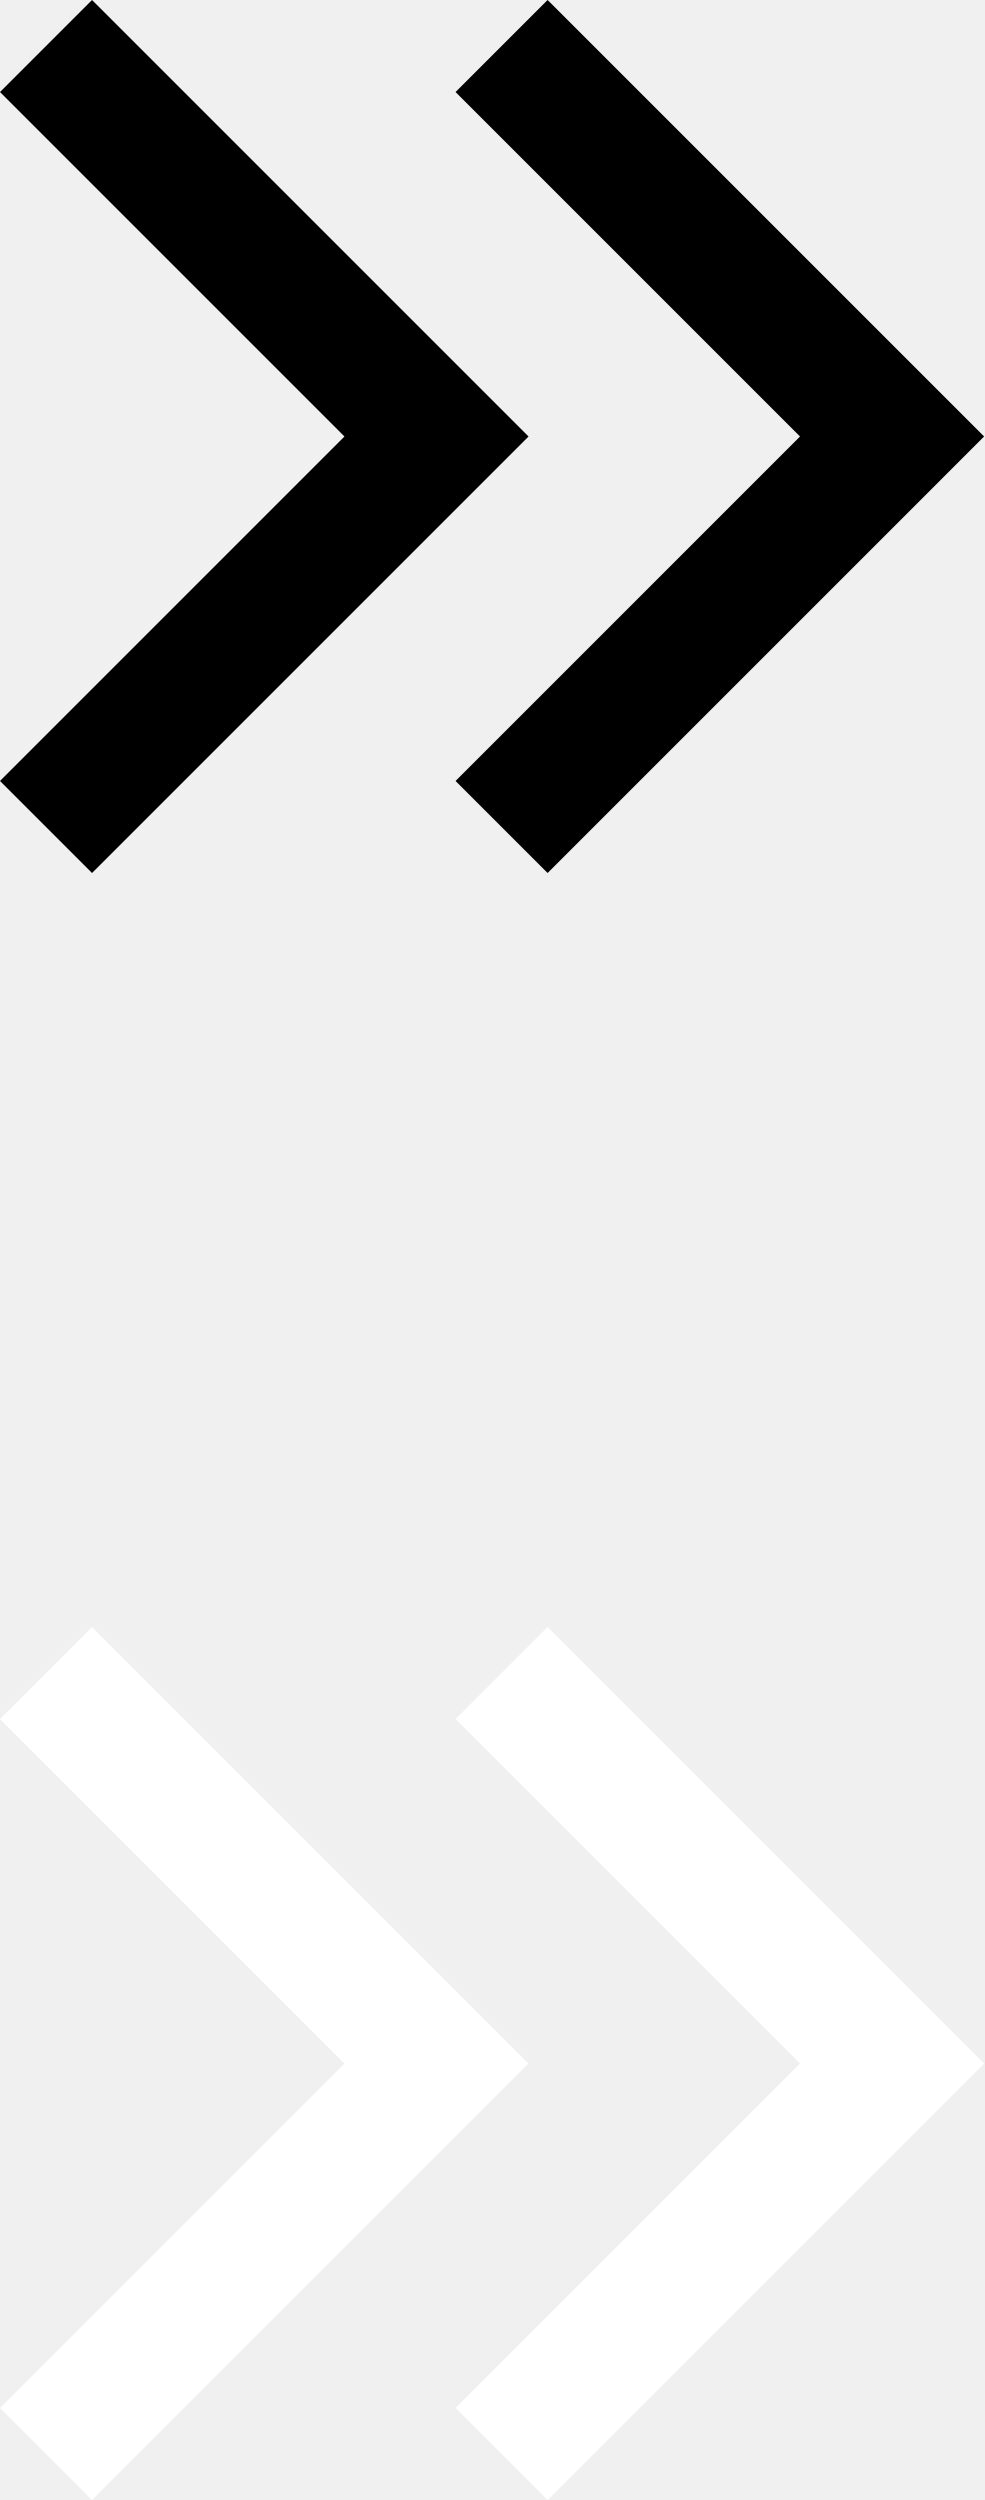
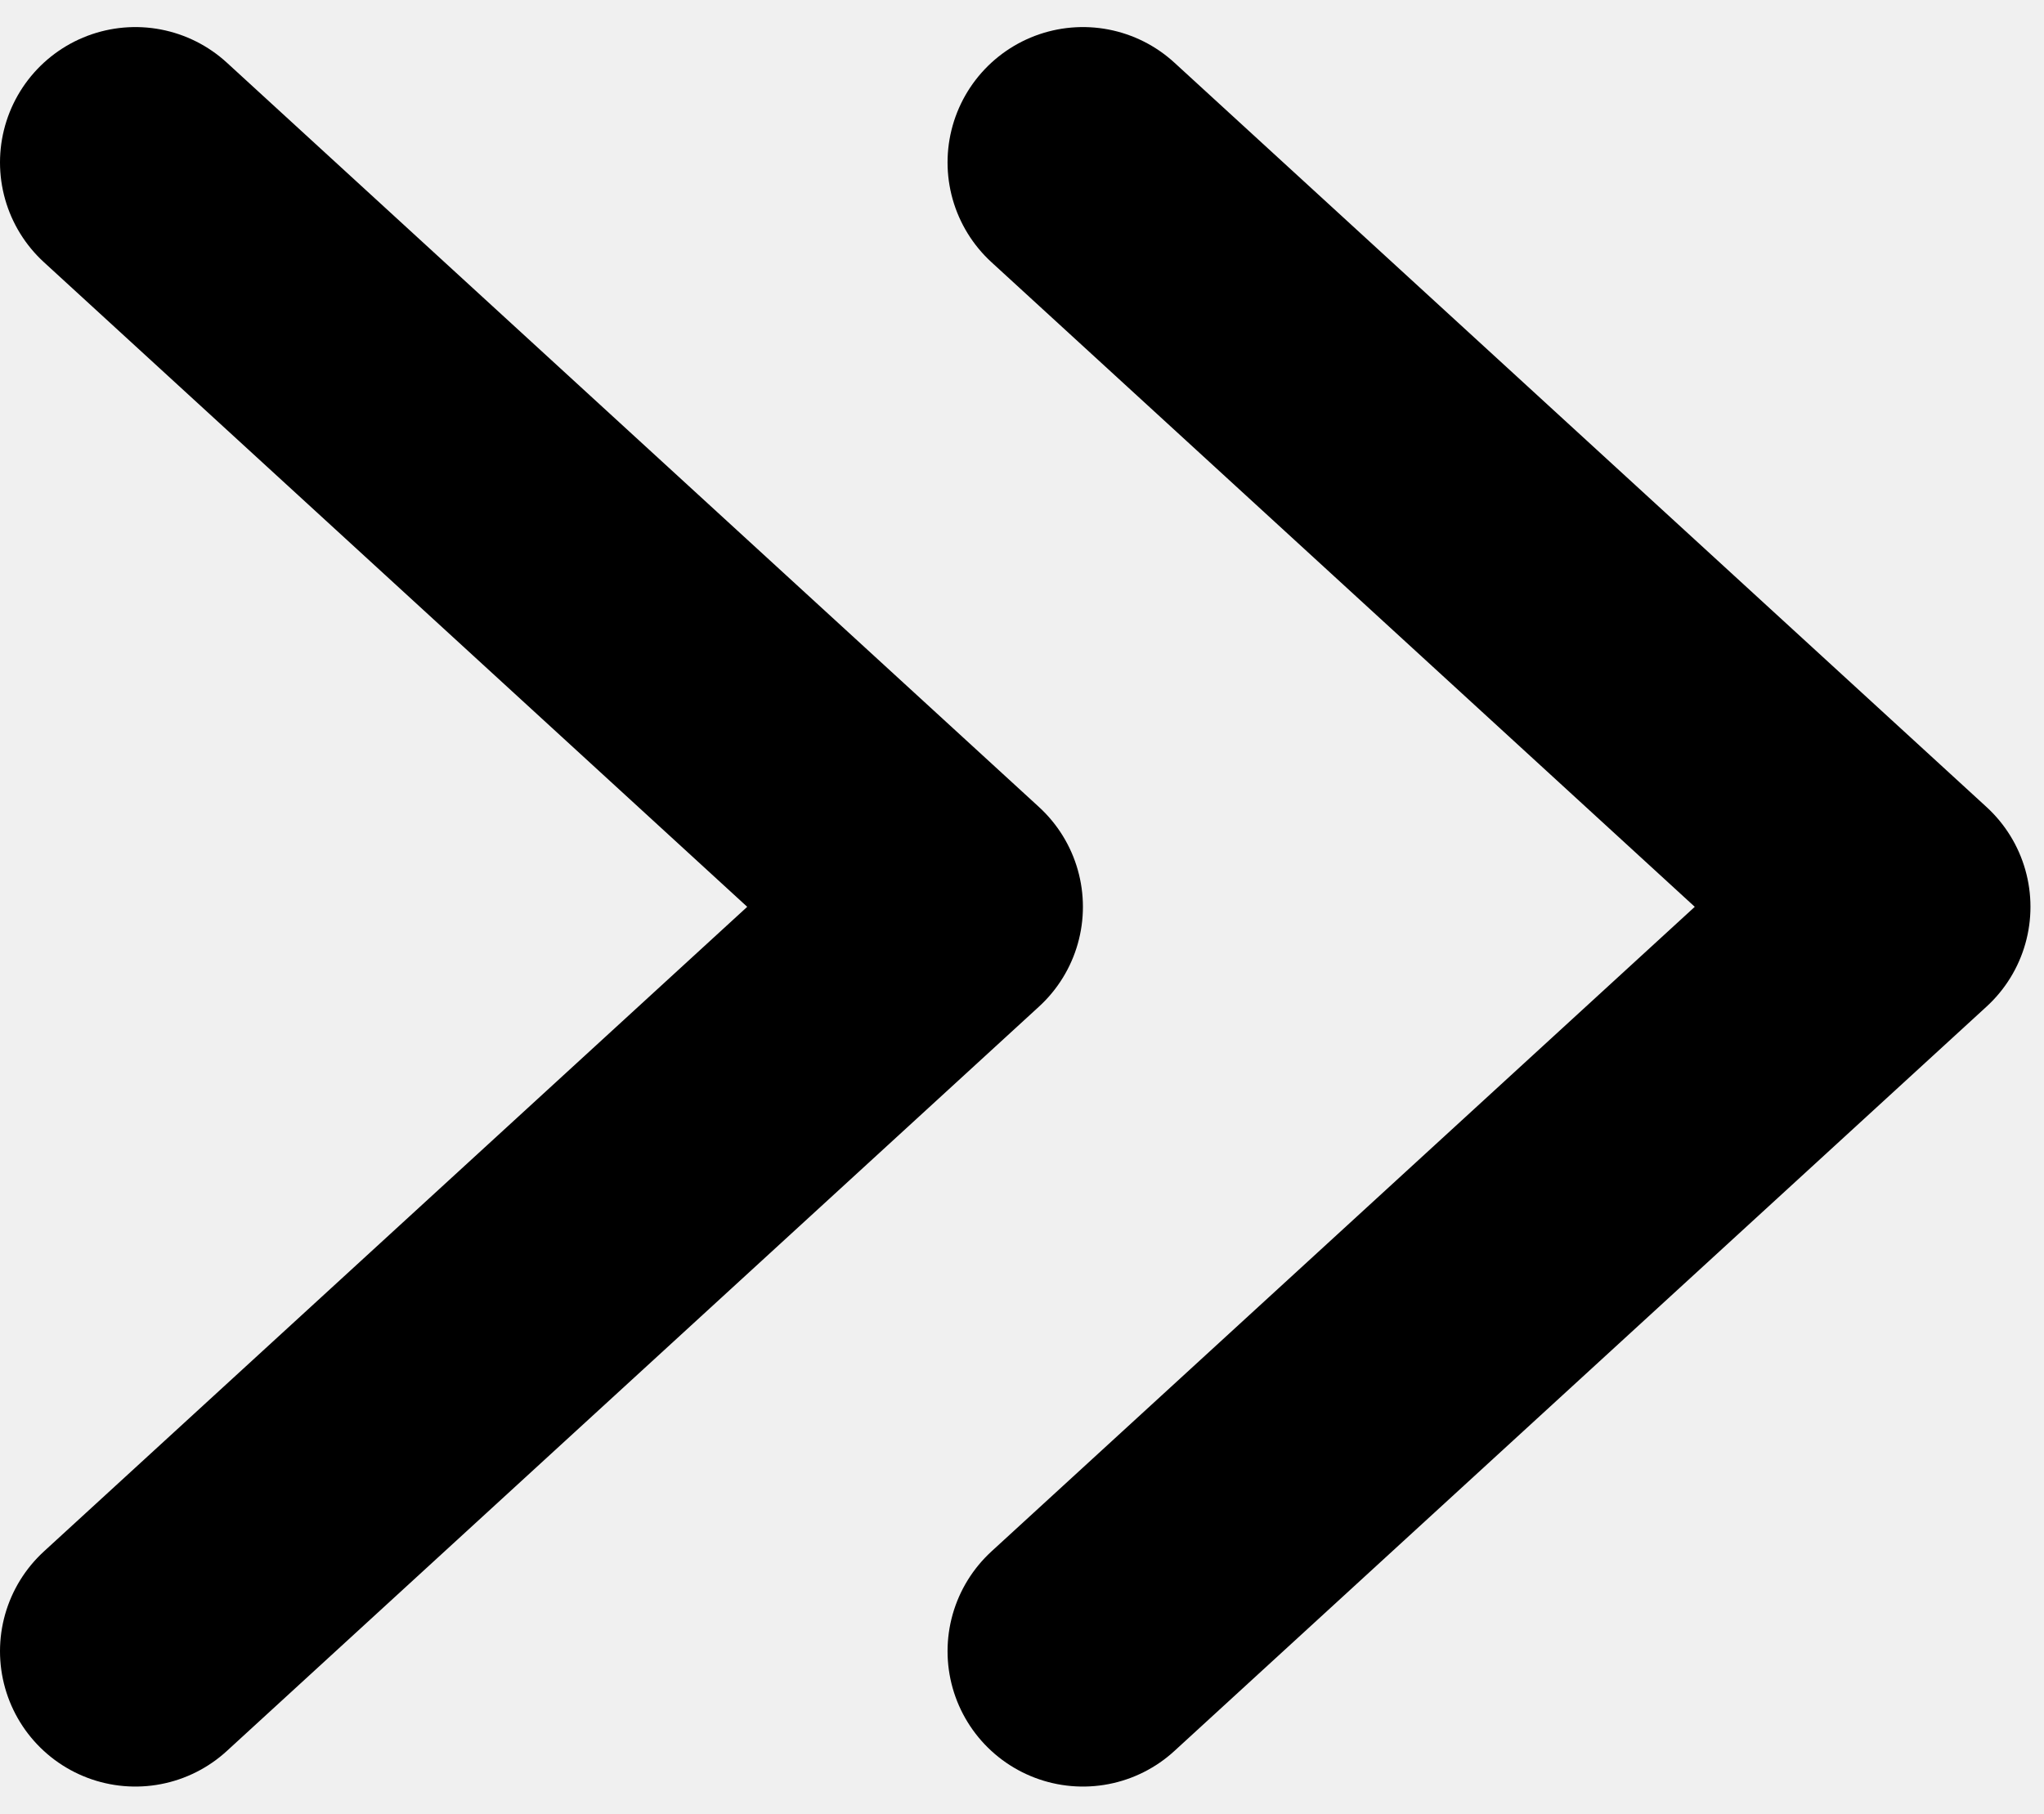
- <svg xmlns="http://www.w3.org/2000/svg" version="1.1" id="Layer_1" x="0px" y="0px" width="15.121" height="38.414" viewBox="0 0 15.121 38.414" xml:space="preserve">
-   <defs id="defs4276" />
-   <polyline transform="translate(-456.2929,-31.29289)" style="fill:none;stroke:#000000;stroke-width:2;stroke-miterlimit:10" points="457,32 463,38 457,44 " id="polyline4265" />
-   <polyline transform="translate(-456.2929,-31.29289)" style="fill:none;stroke:#ffffff;stroke-width:2;stroke-miterlimit:10" points="457,57 463,63 457,69 " id="polyline4267" />
-   <polyline transform="translate(-456.2929,-31.29289)" style="fill:none;stroke:#000000;stroke-width:2;stroke-miterlimit:10" points="464,32 470,38 464,44 " id="polyline4269" />
-   <polyline transform="translate(-456.2929,-31.29289)" style="fill:none;stroke:#ffffff;stroke-width:2;stroke-miterlimit:10" points="464,57 470,63 464,69 " id="polyline4271" />
+ <svg xmlns="http://www.w3.org/2000/svg" version="1.1" viewBox="0 0 15.1 13.4">
+   <g stroke-width="2" fill="none" stroke="#000" stroke-linejoin="round" stroke-linecap="round">
+     <polyline transform="translate(-456,-31.3)" points="457,32.5 463,38 457,43.5 " />
+     <polyline transform="translate(-456,-31.3)" points="464,32.5 470,38 464,43.5 " />
+   </g>
</svg>
